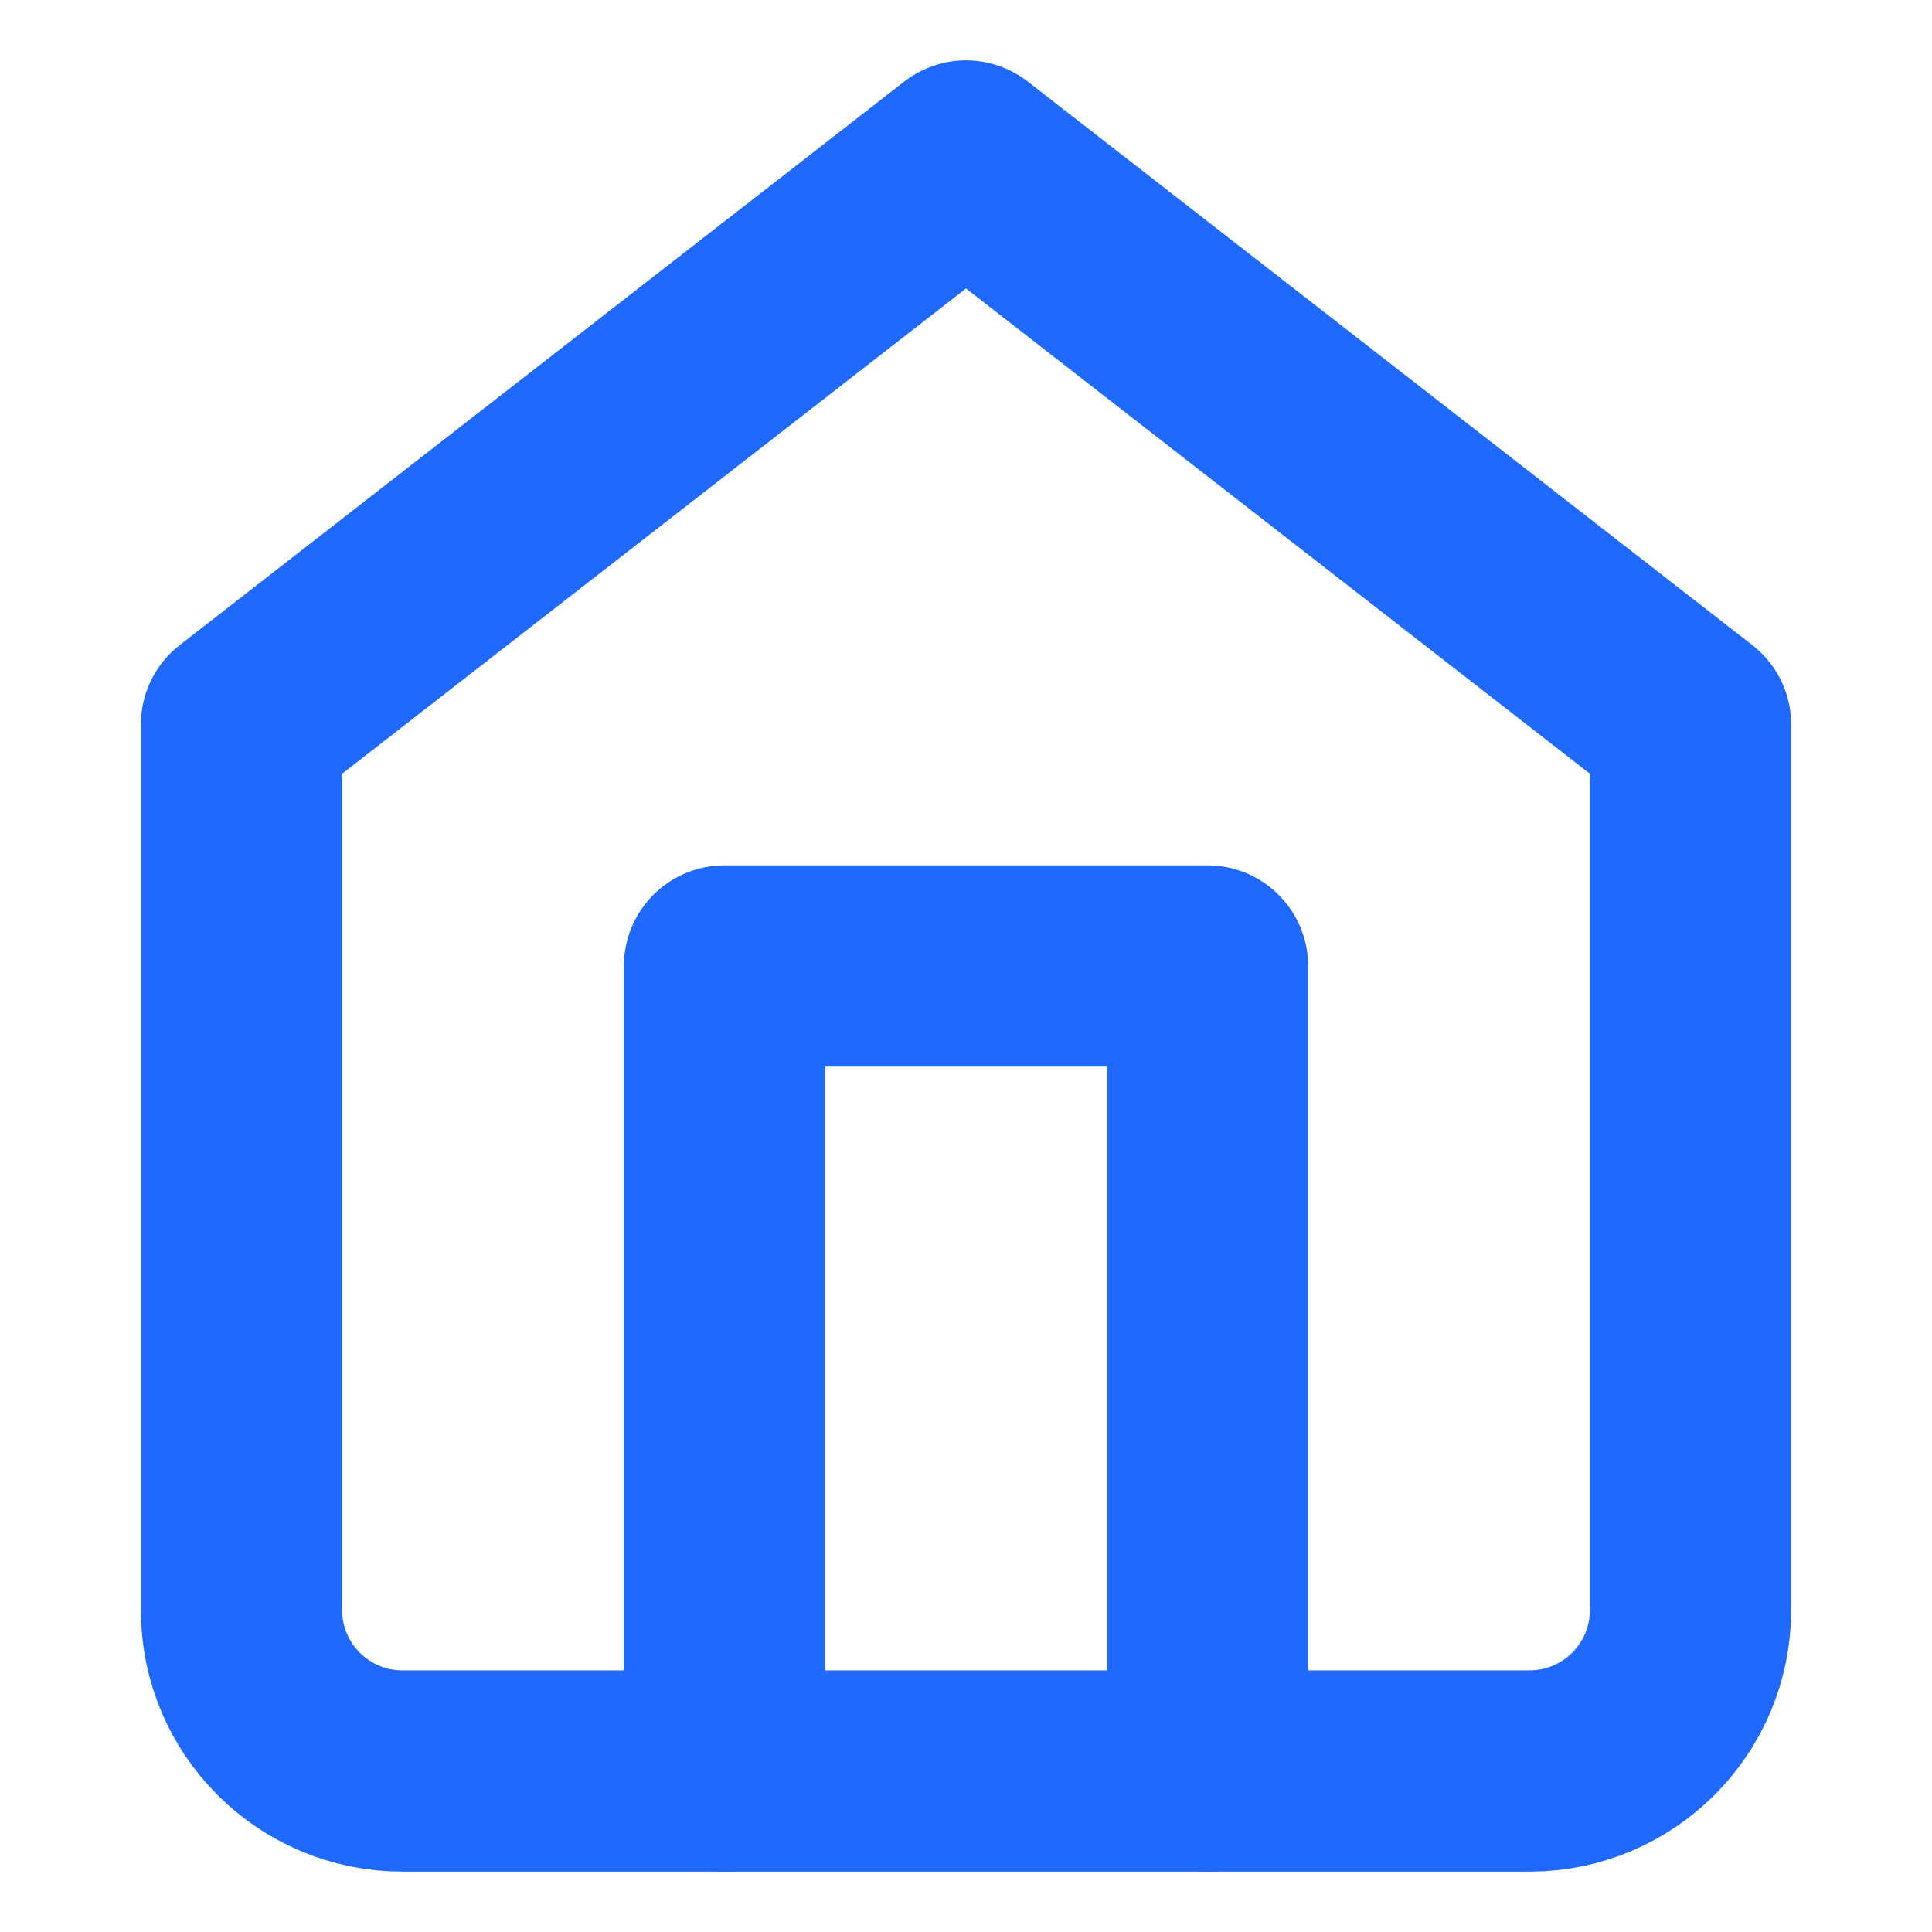
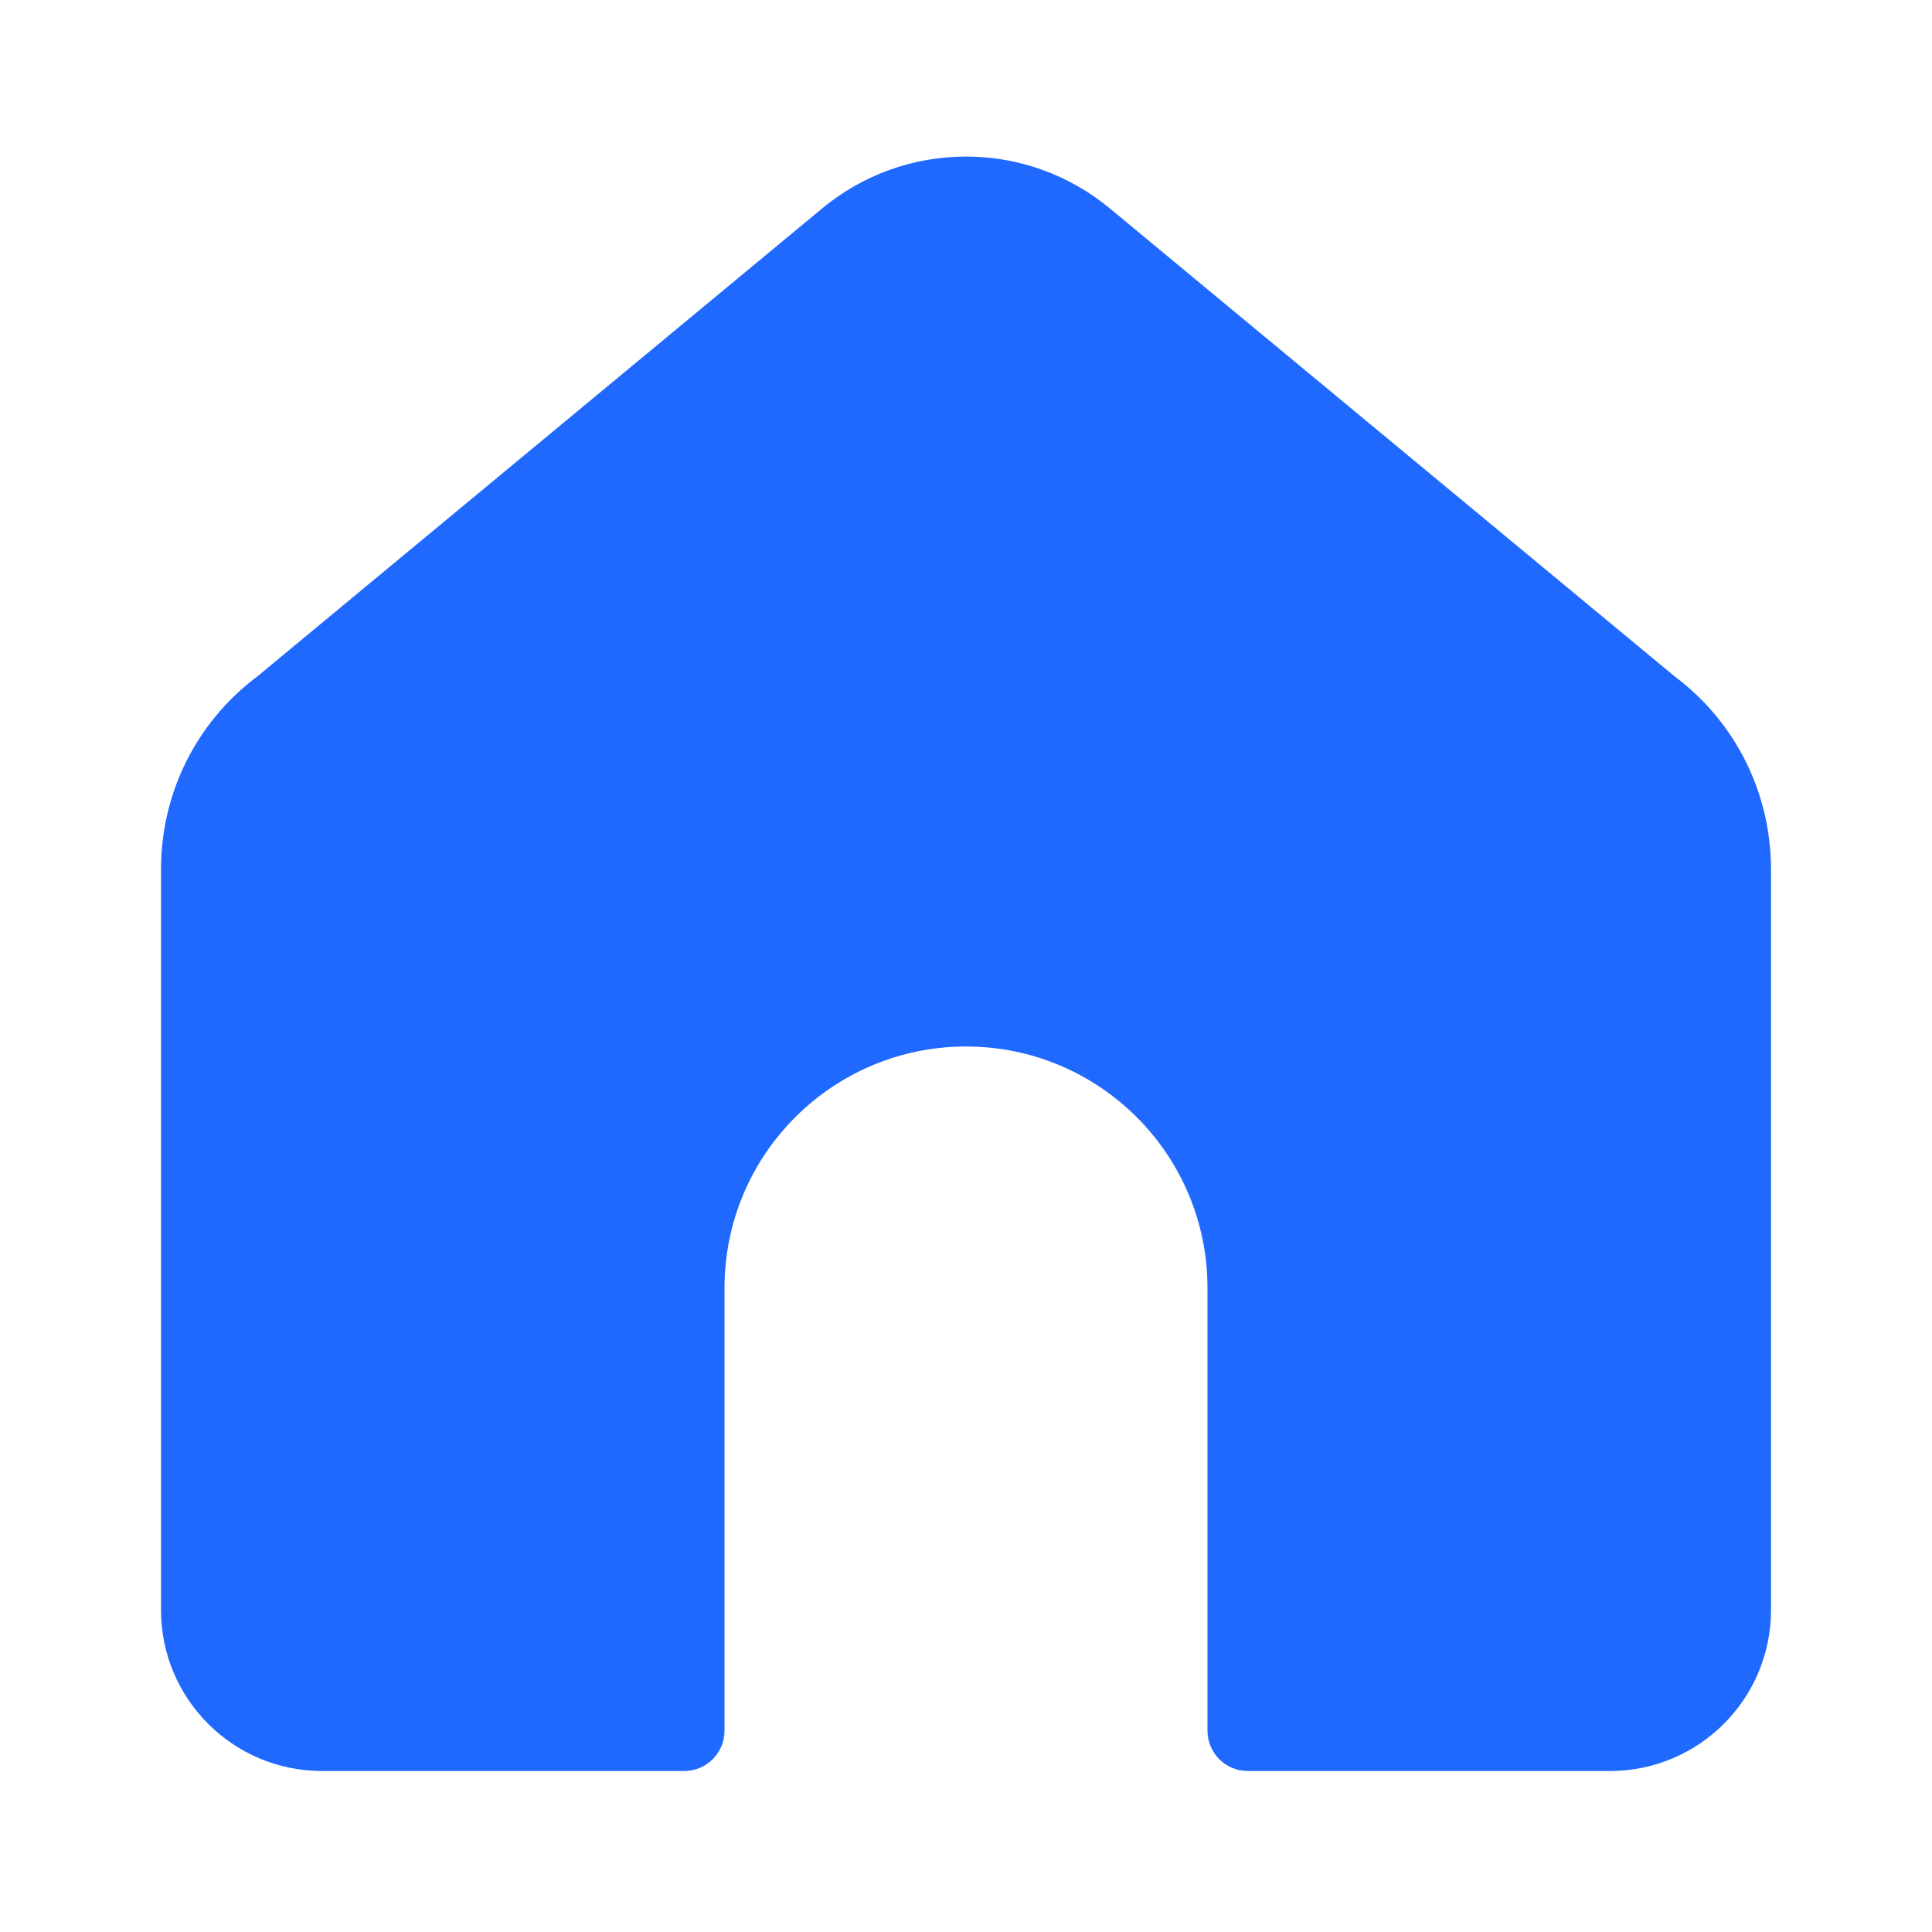
- <svg xmlns="http://www.w3.org/2000/svg" viewBox="0 0 24 24" fill="none" stroke="#1f69ff" stroke-width="2.5" stroke-linecap="round" stroke-linejoin="round">
-   <path d="M3 9l9-7 9 7v11a2 2 0 0 1-2 2H5a2 2 0 0 1-2-2z" />
-   <polyline points="9 22 9 12 15 12 15 22" />
+ <svg xmlns="http://www.w3.org/2000/svg" viewBox="0 0 24 24" fill="#1f69ff">
+   <path d="M10.2 2.6a2.8 2.8 0 0 1 3.6 0l7 5.8c.8.6 1.2 1.5 1.2 2.4V20a2 2 0 0 1-2 2h-4.5a.5.5 0 0 1-.5-.5V16a3 3 0 0 0-6 0v5.5a.5.5 0 0 1-.5.5H4a2 2 0 0 1-2-2v-9.2c0-.9.4-1.8 1.2-2.4z" />
</svg>
